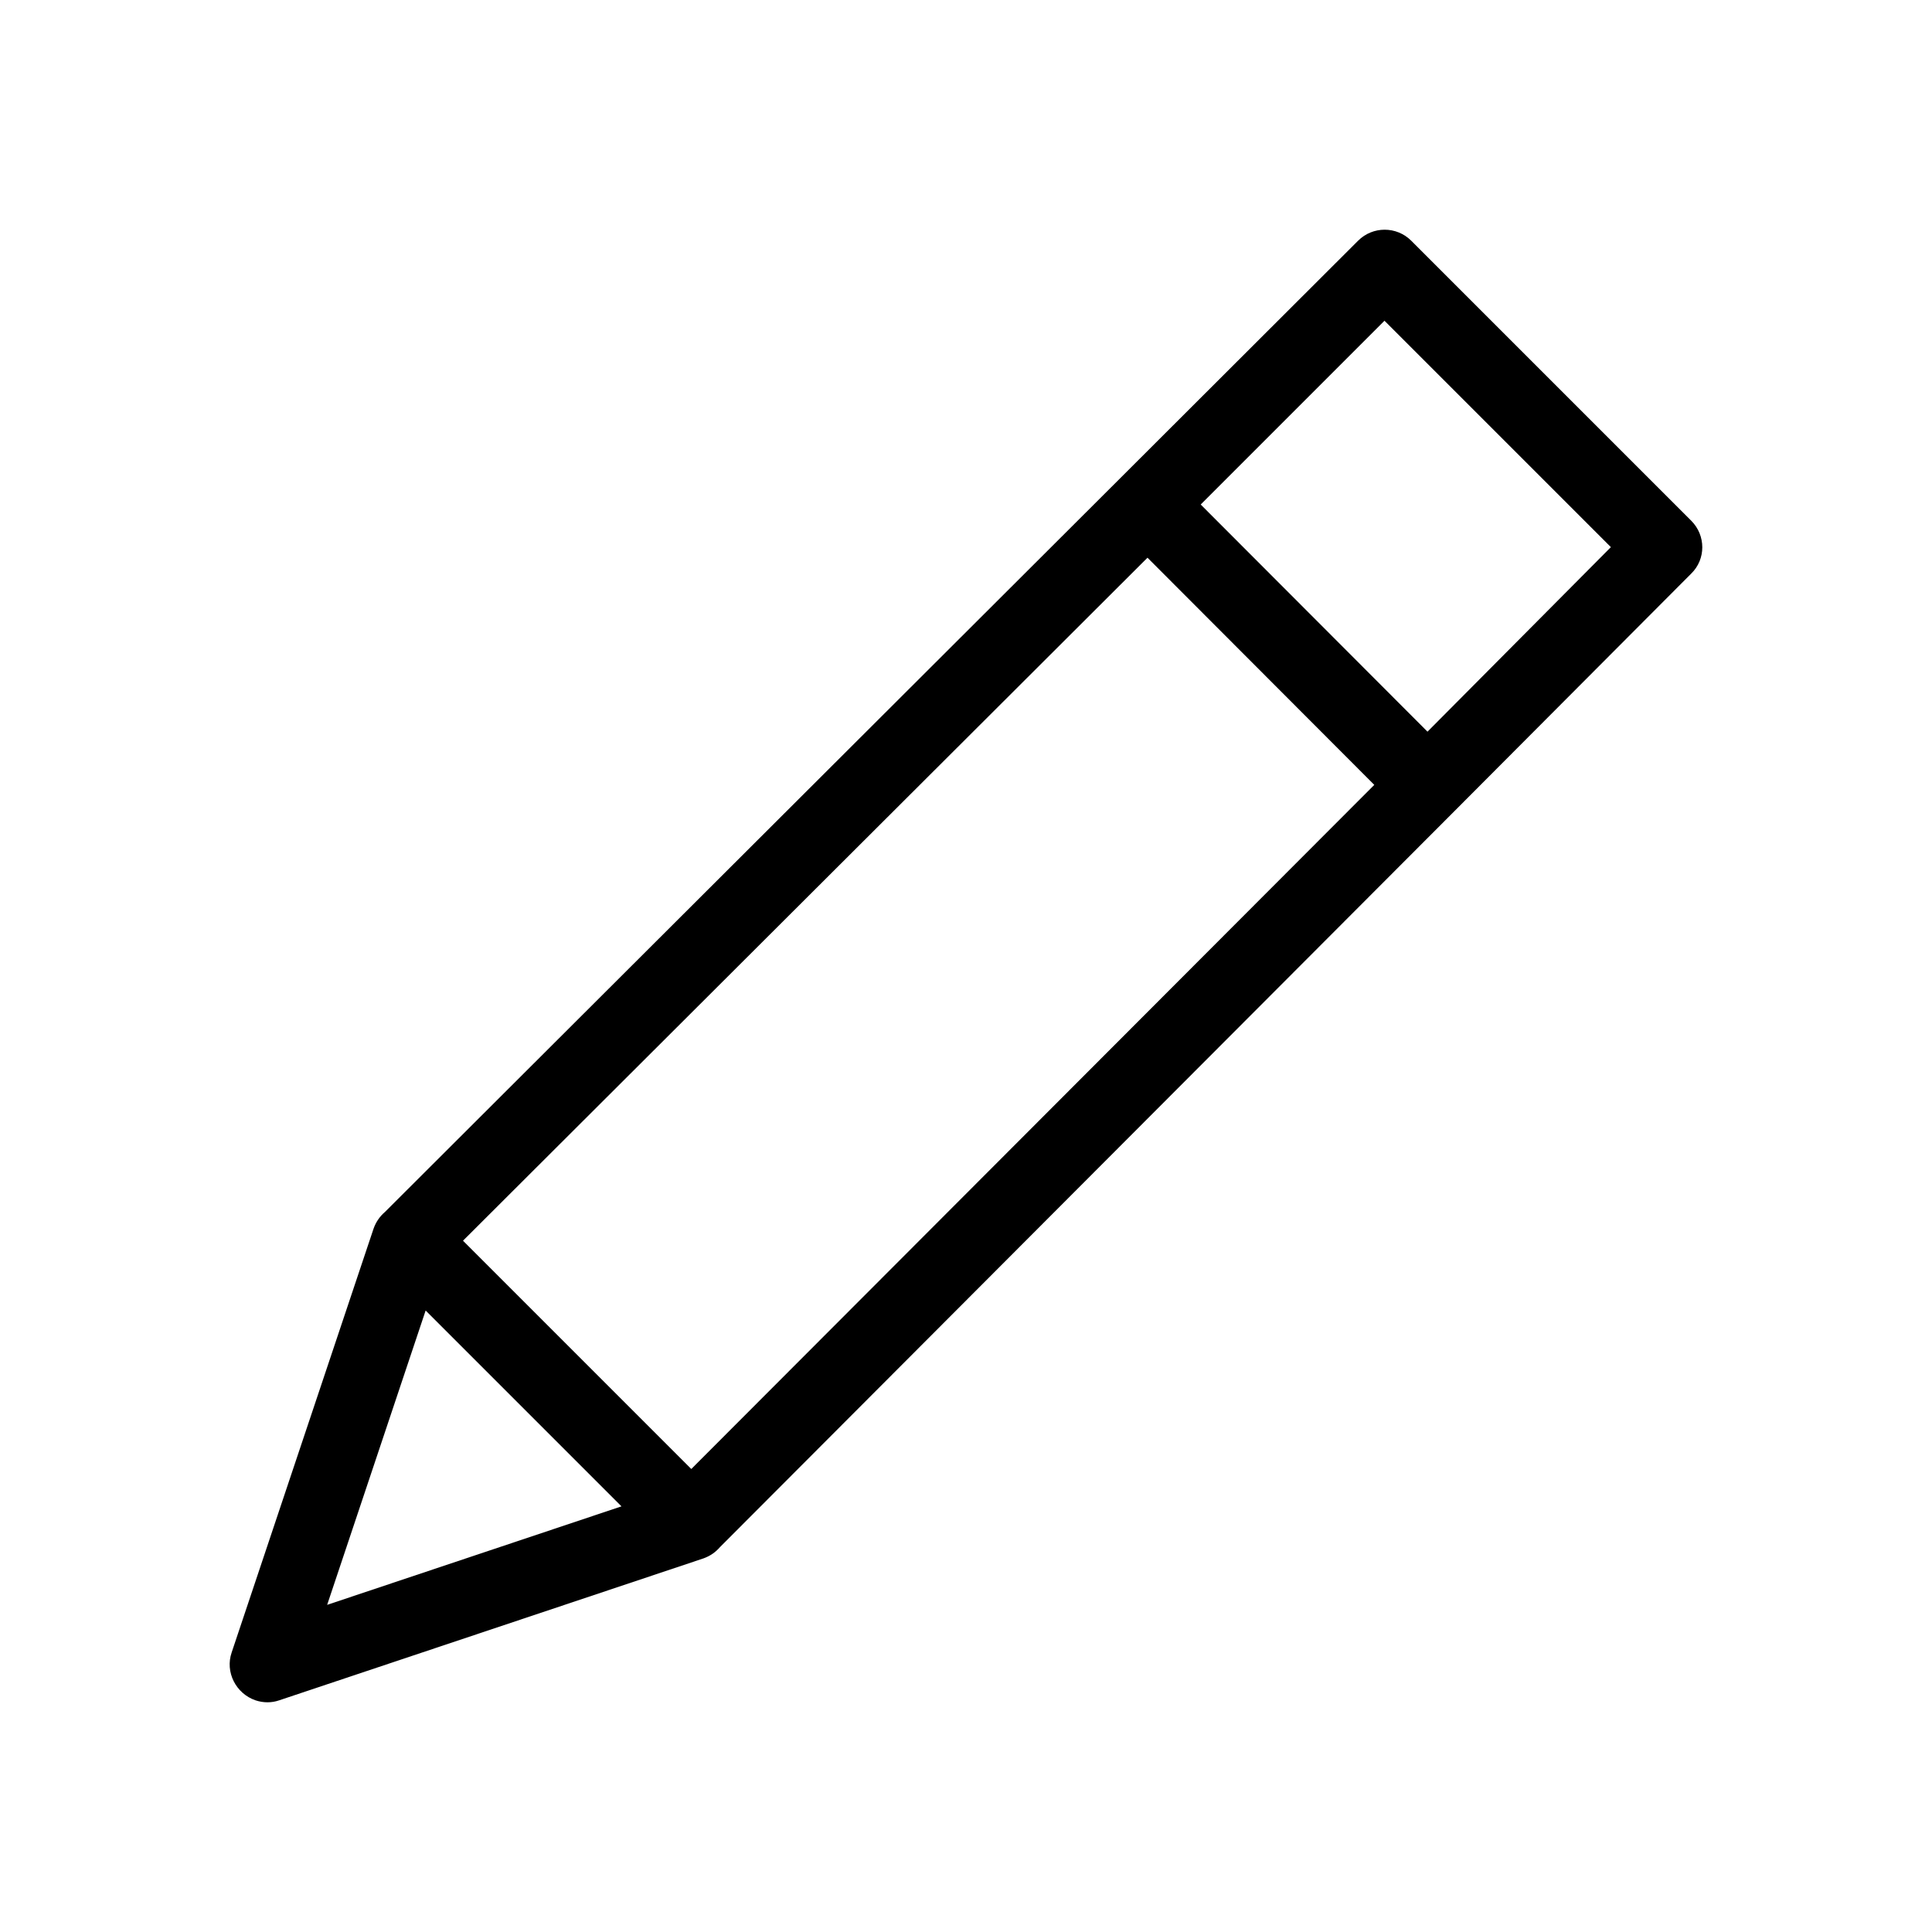
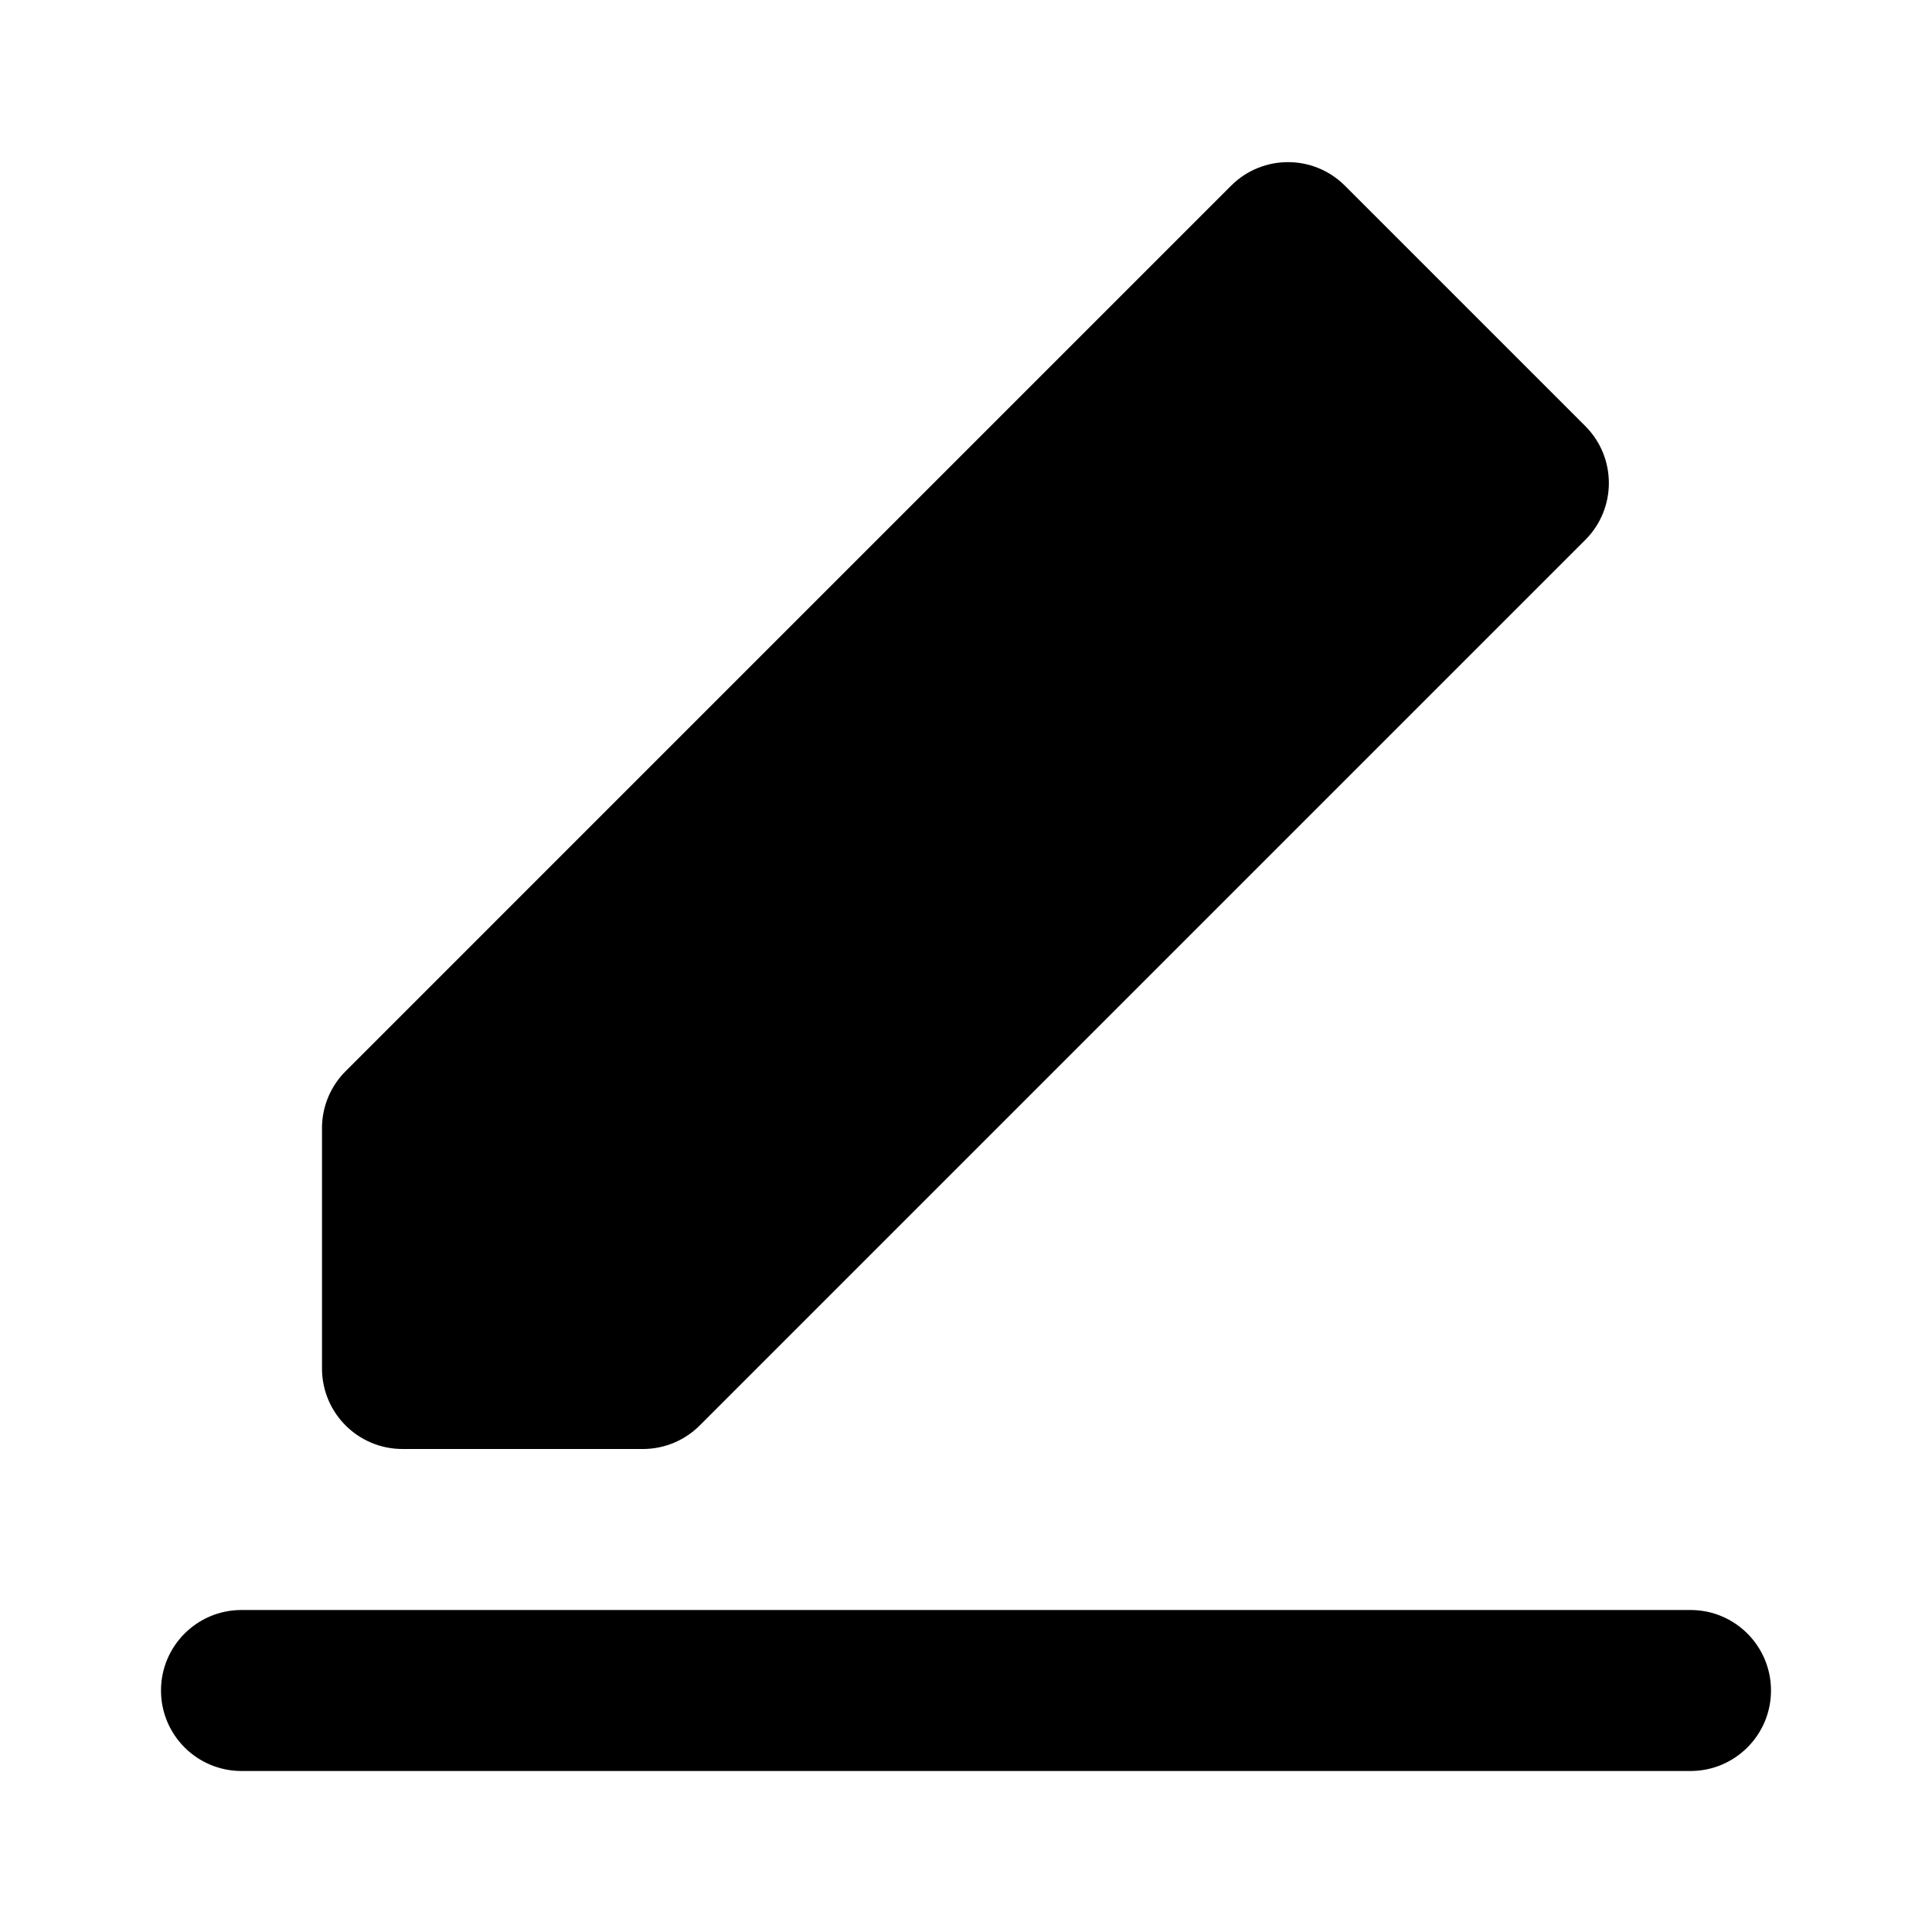
- <svg xmlns="http://www.w3.org/2000/svg" version="1.1" id="Layer_1" x="0px" y="0px" viewBox="0 0 512 512" style="enable-background:new 0 0 512 512;" xml:space="preserve">
-   <path d="M448.2,138L374,63.8c-3.9-3.9-10.2-3.9-14.1,0L297,126.6L102,321.2c-1.4,1.2-2.4,2.7-3,4.4L61.4,437.9  c-1.8,5.2,1.1,10.9,6.3,12.7c2.1,0.7,4.3,0.7,6.3,0L186.4,413c1.7-0.6,3.2-1.6,4.4-3l194.6-195l62.8-63  C452.1,148.2,452.1,141.9,448.2,138z M86.7,425.3l26.1-78l51.9,51.9L86.7,425.3z M183.2,389.3l-60.5-60.5l181.4-181l60.1,60.2  L183.2,389.3z M378.3,193.9l-60.1-60.2L366.9,85l60,60L378.3,193.9z" />
+ <svg xmlns="http://www.w3.org/2000/svg" viewBox="0 0 24 24" class="icon-edit">
+   <path class="primary" d="M4 14a1 1 0 0 1 .3-.7l11-11a1 1 0 0 1 1.4 0l3 3a1 1 0 0 1 0 1.4l-11 11a1 1 0 0 1-.7.3H5a1 1 0 0 1-1-1v-3z" />
+   <rect width="20" height="2" x="2" y="20" class="secondary" rx="1" />
</svg>
